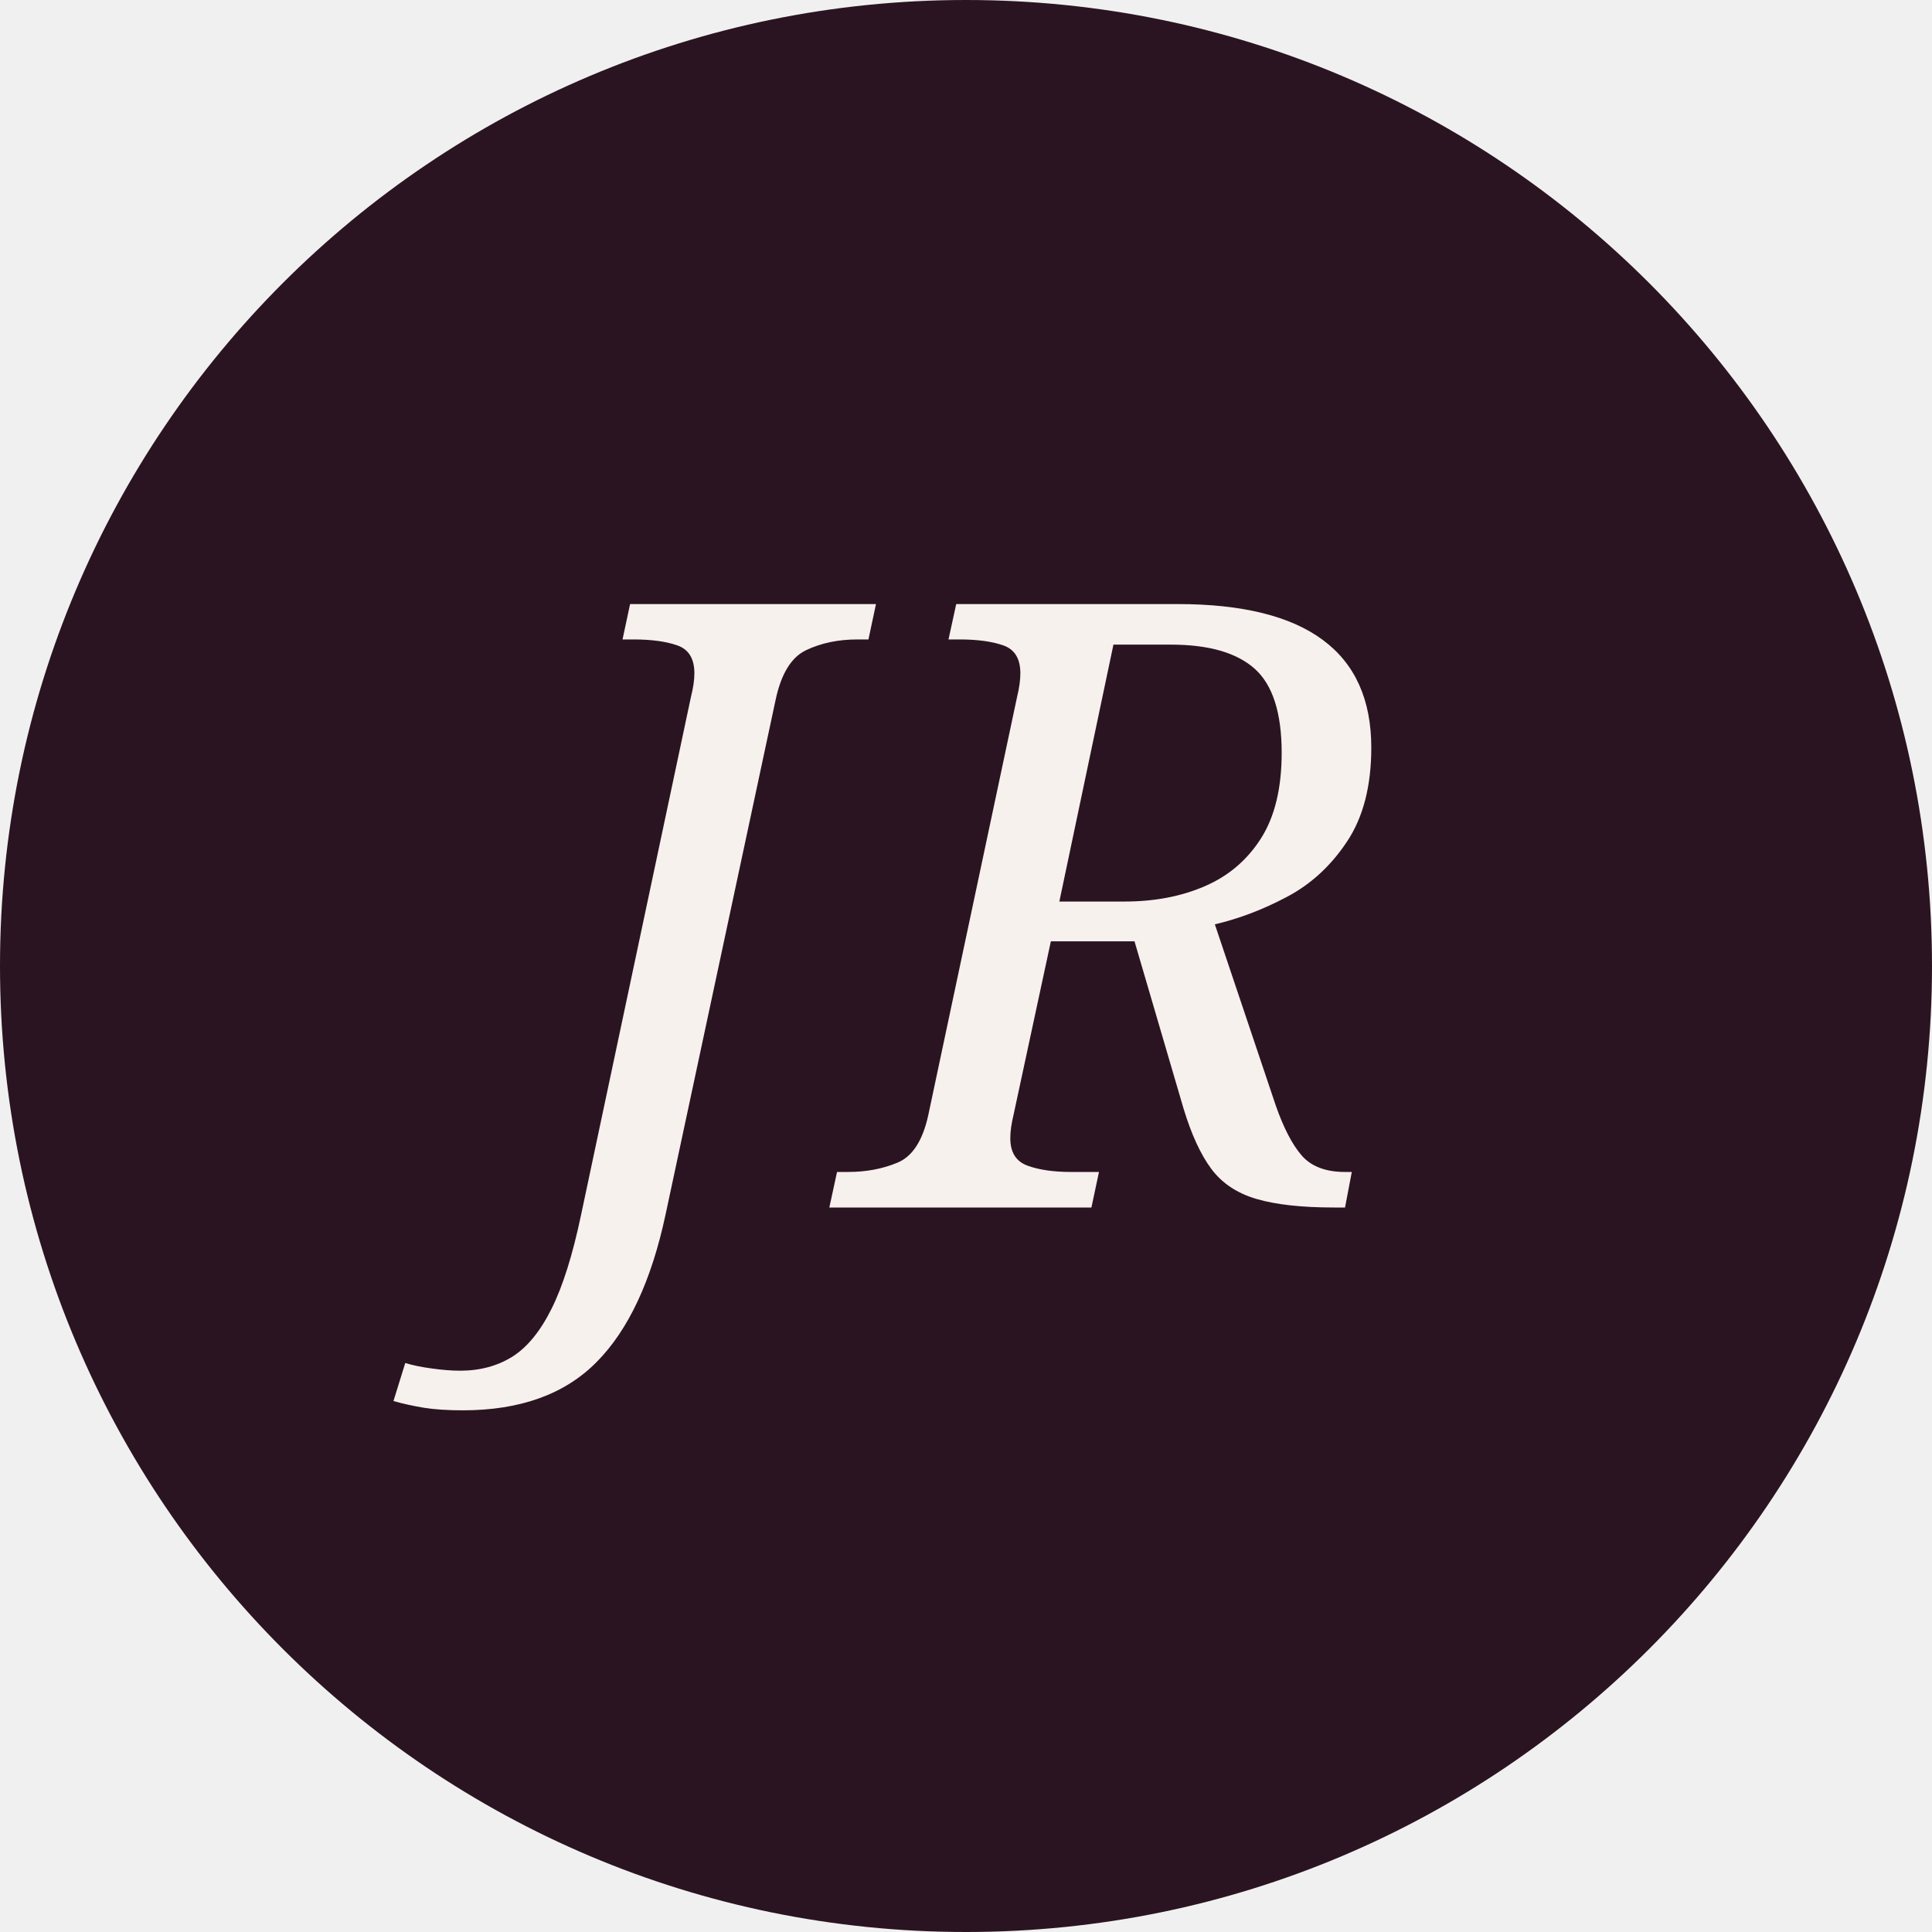
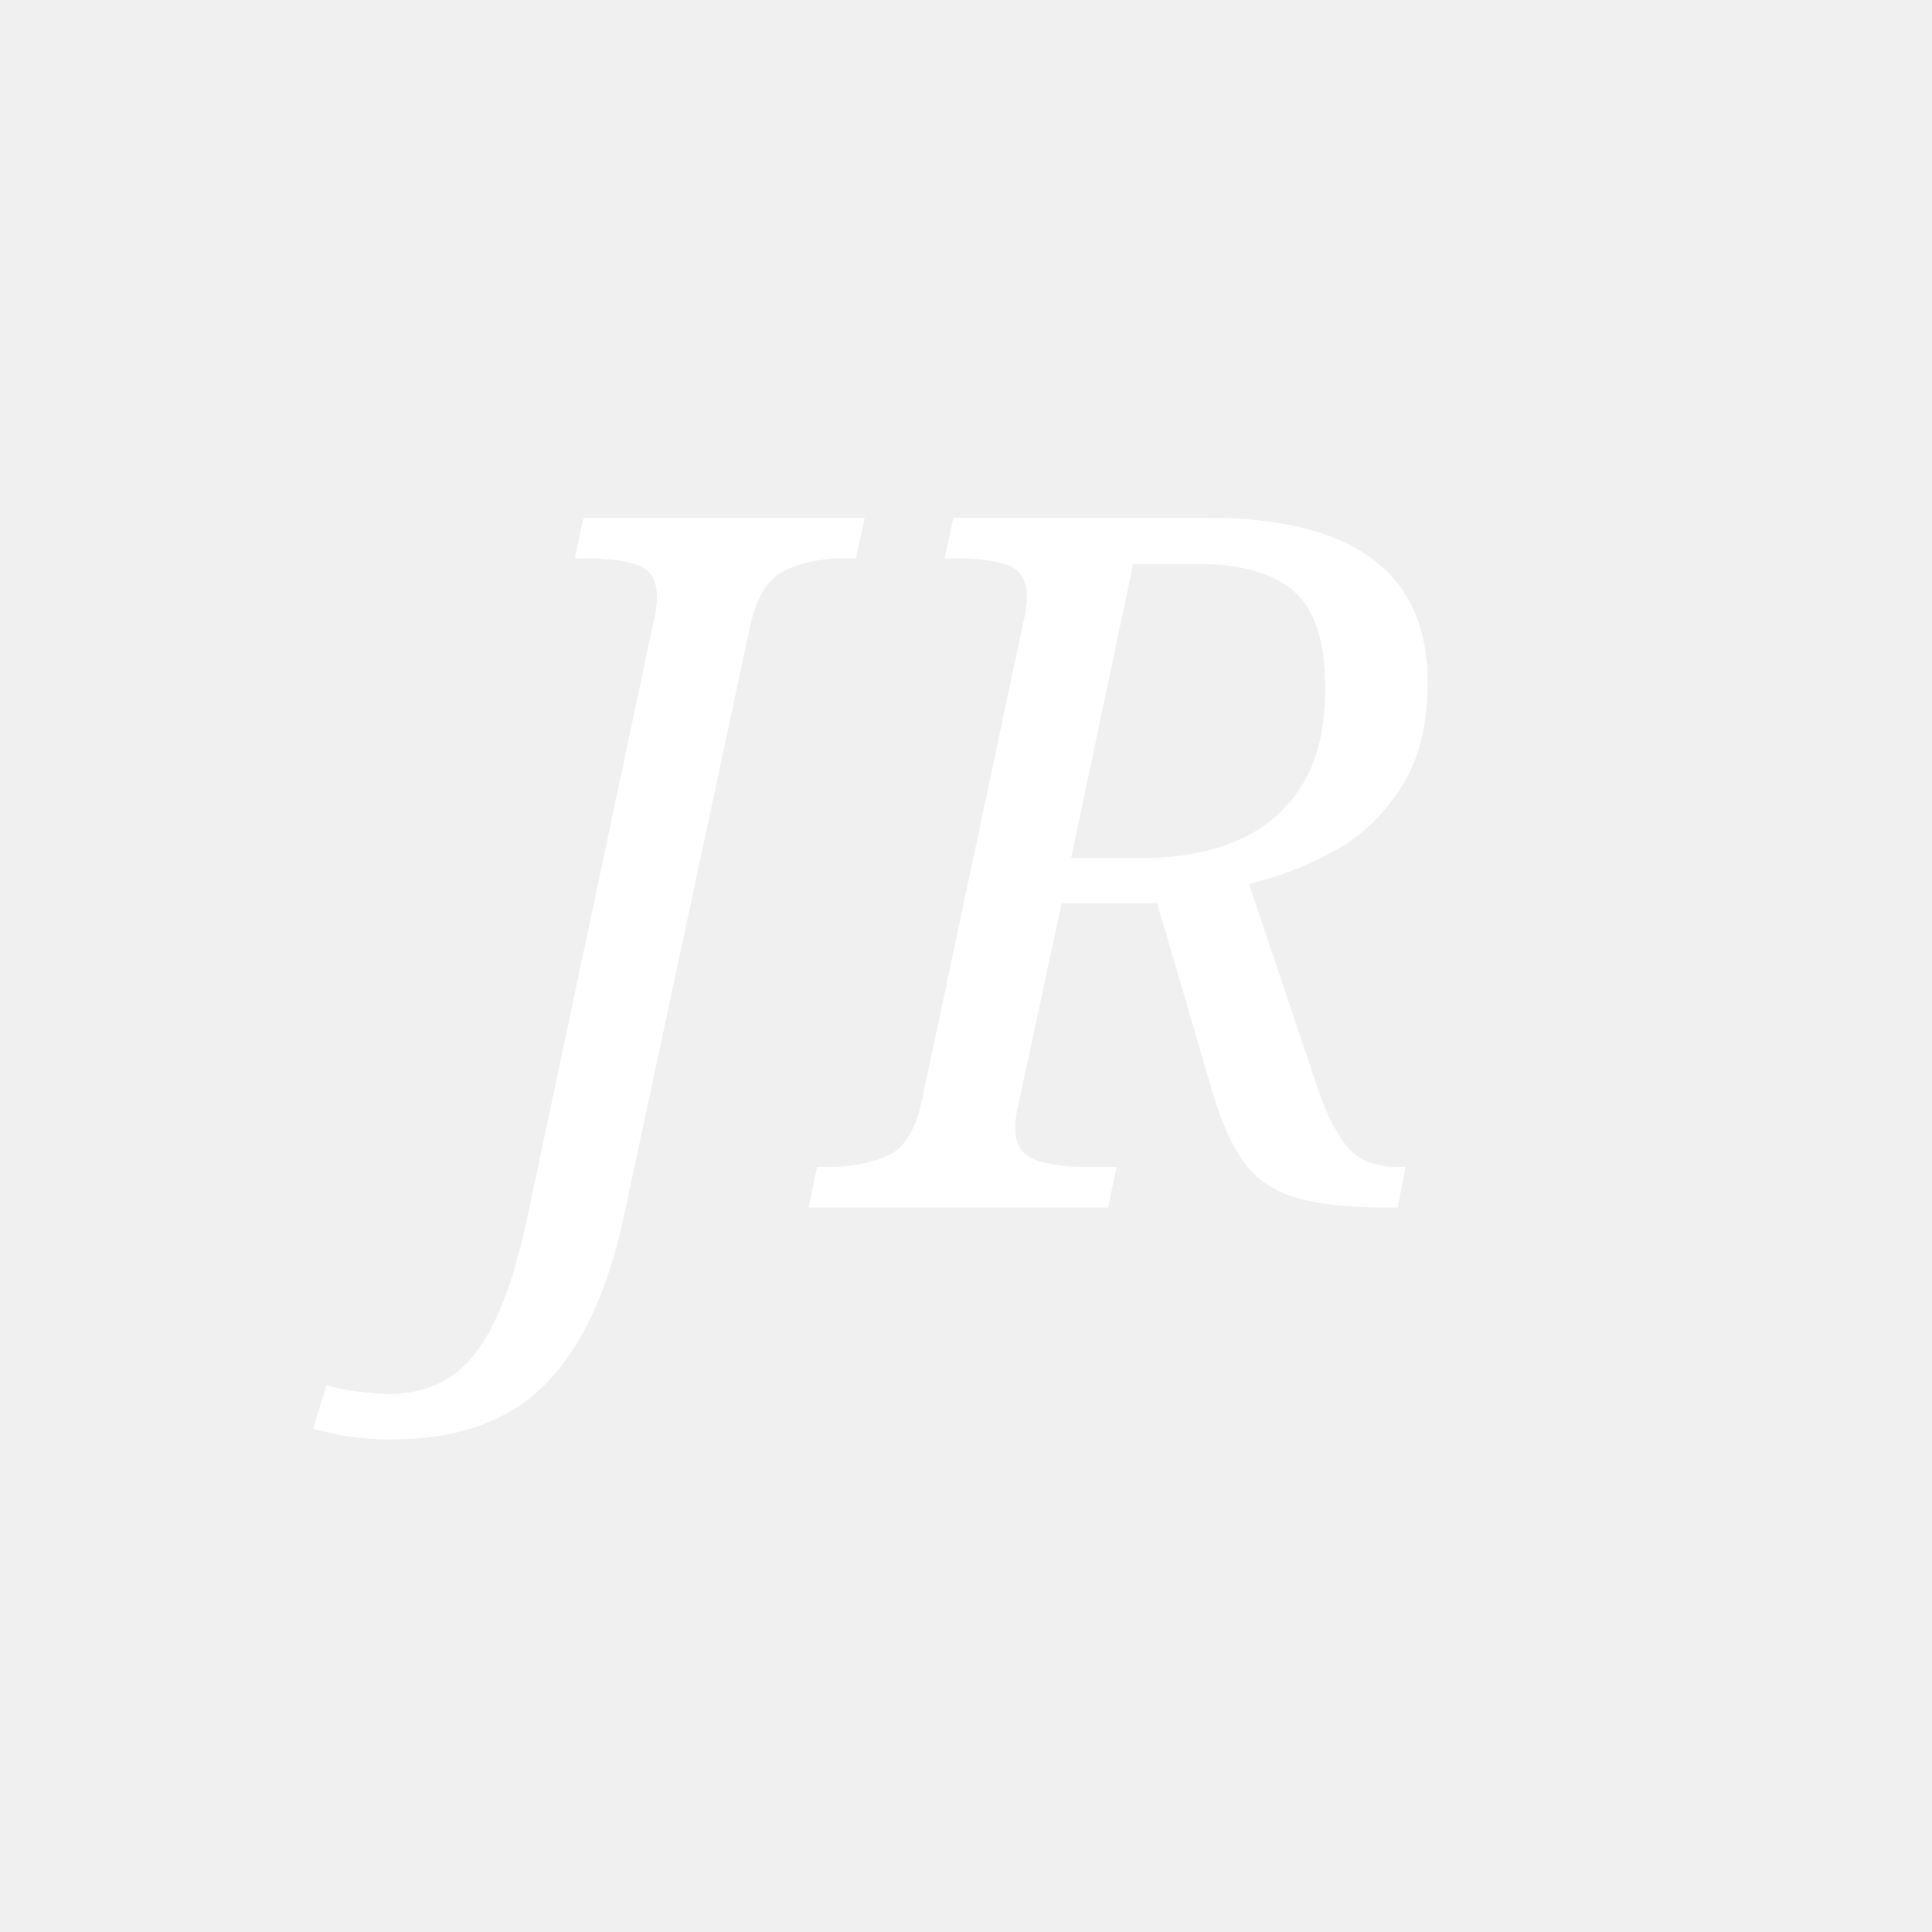
<svg xmlns="http://www.w3.org/2000/svg" viewBox="0 0 192 192">
-   <circle cx="96" cy="96" r="96" fill="#2b1421" />
-   <text x="96" y="120" text-anchor="middle" font-family="'Cormorant Garamond', Didot, 'Bodoni 72', Georgia, serif" font-style="italic" font-weight="300" font-size="84" letter-spacing="2" fill="#f6f1ec">JR</text>
+   <text x="96" y="120" text-anchor="middle" font-family="'Cormorant Garamond', Didot, 'Bodoni 72', Georgia, serif" font-style="italic" font-weight="300" font-size="96" letter-spacing="2" fill="#ffffff">JR</text>
</svg>
